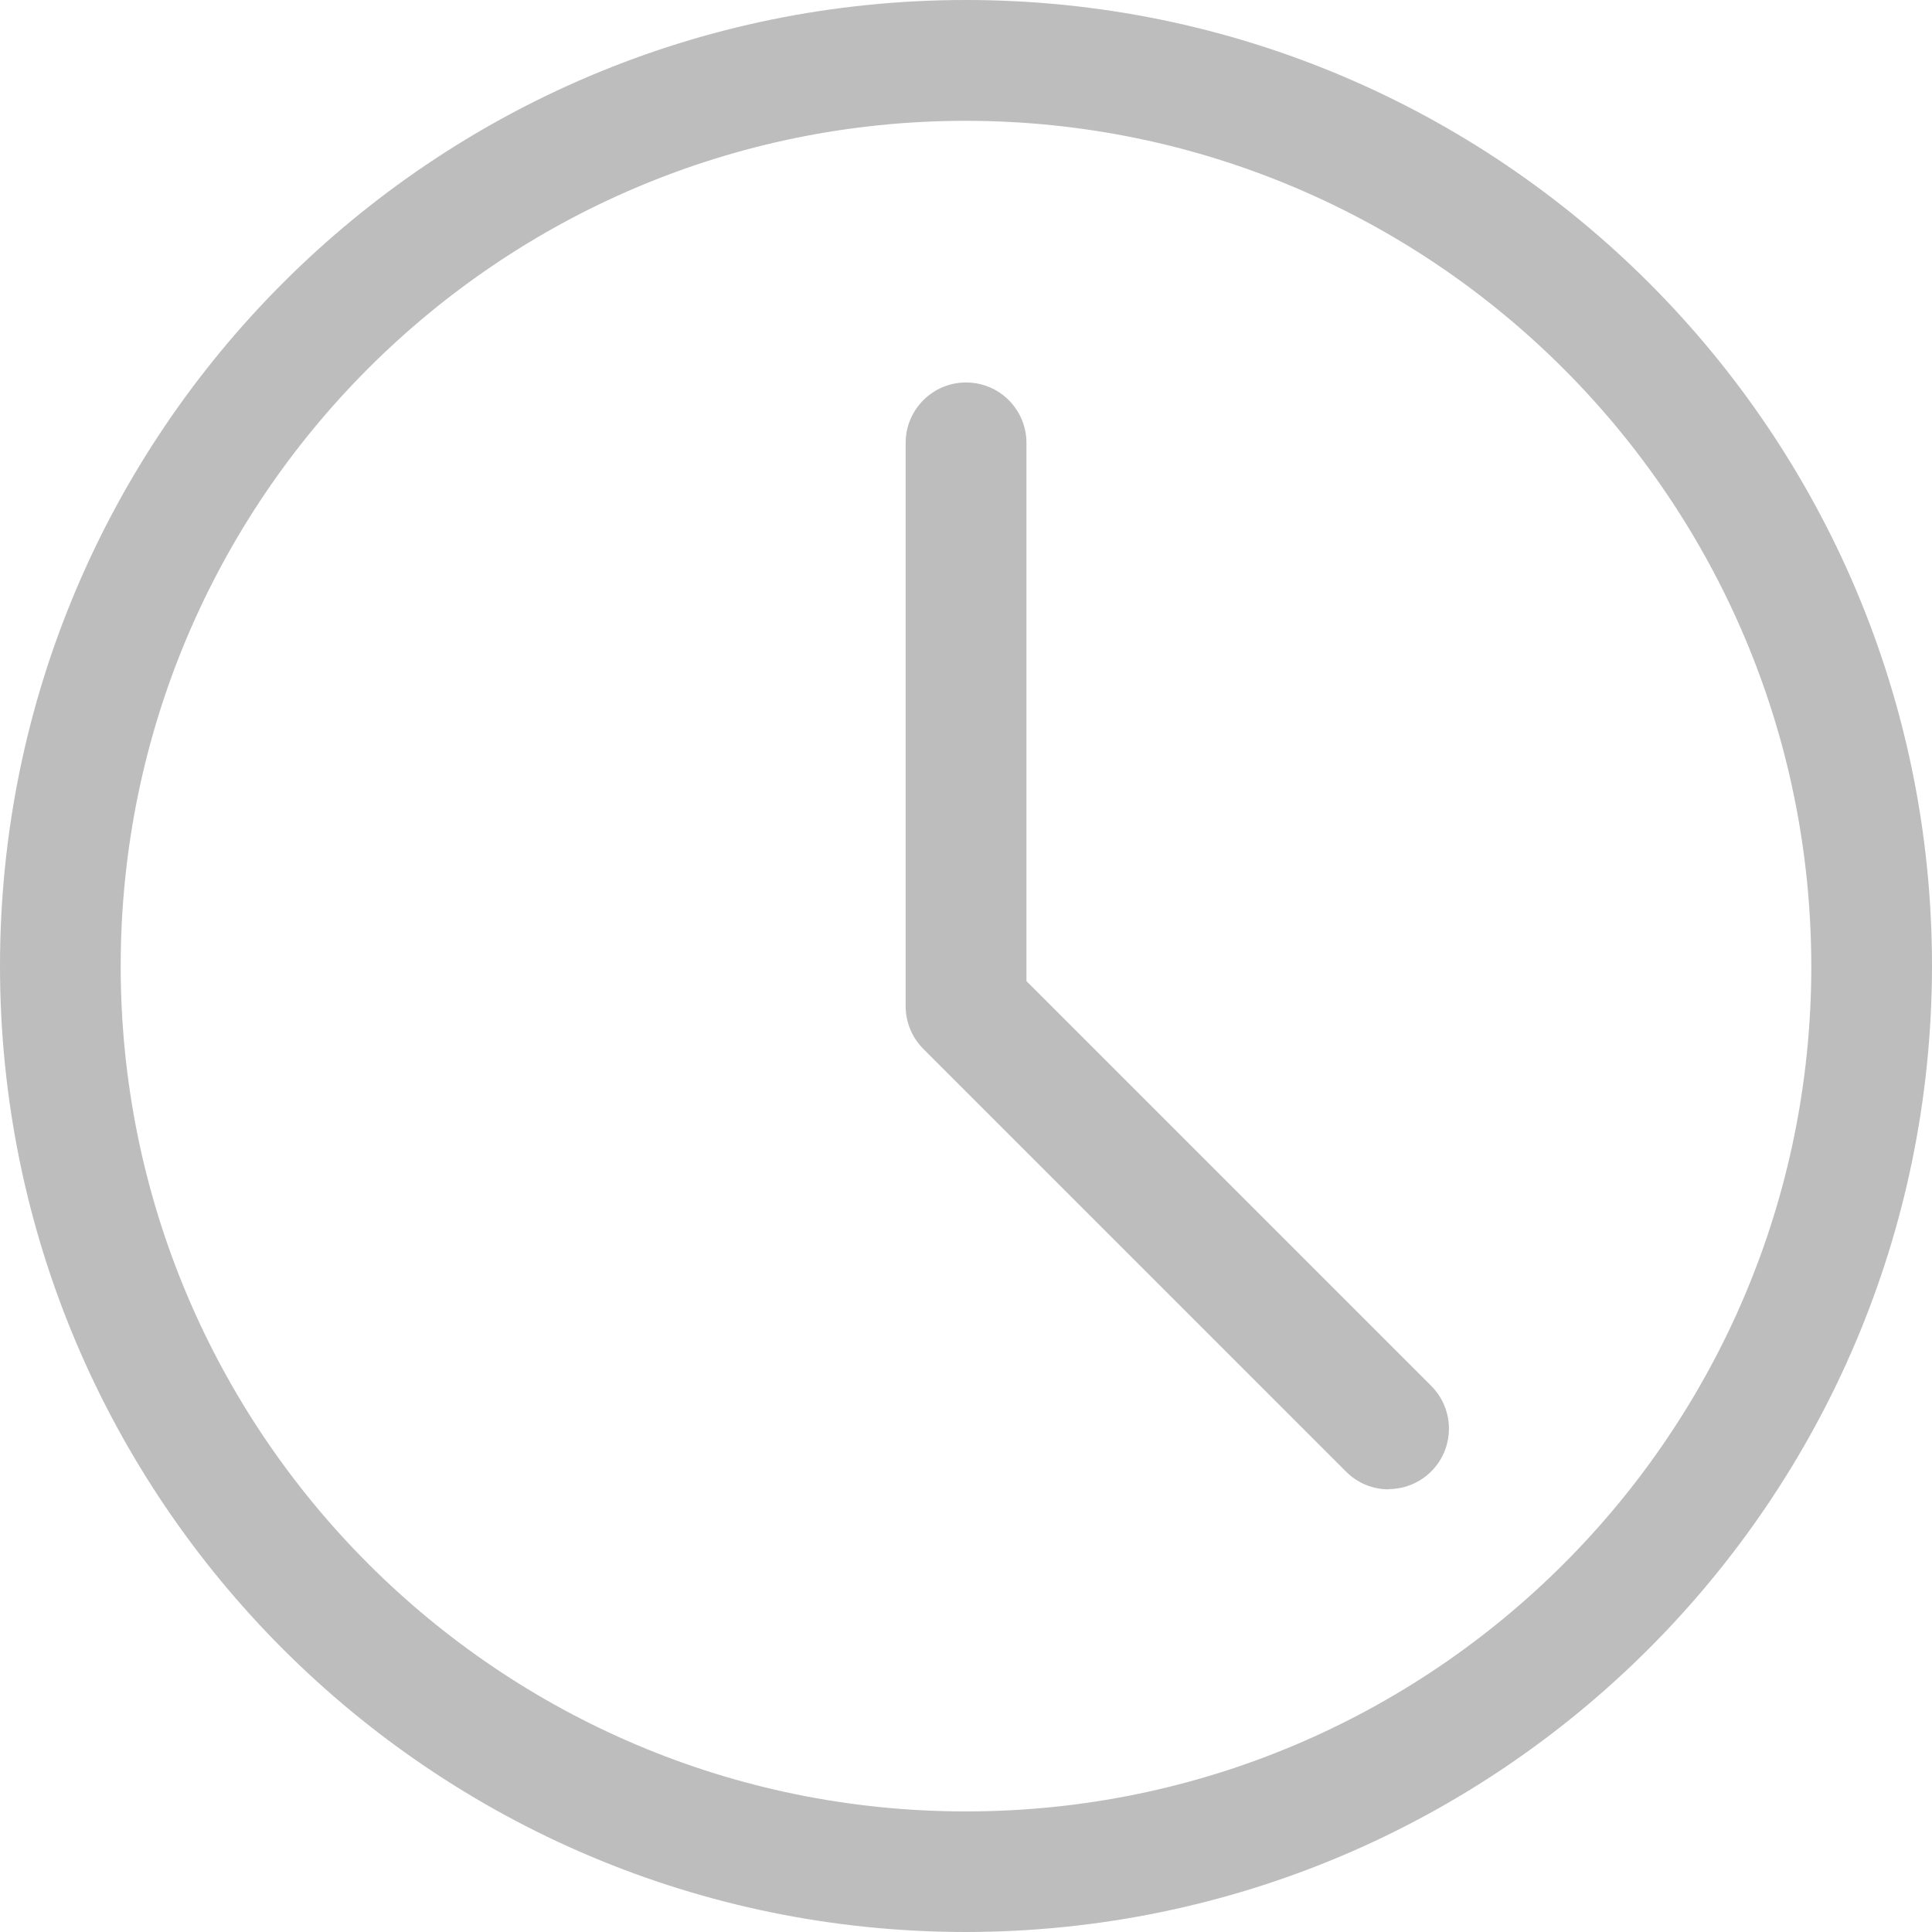
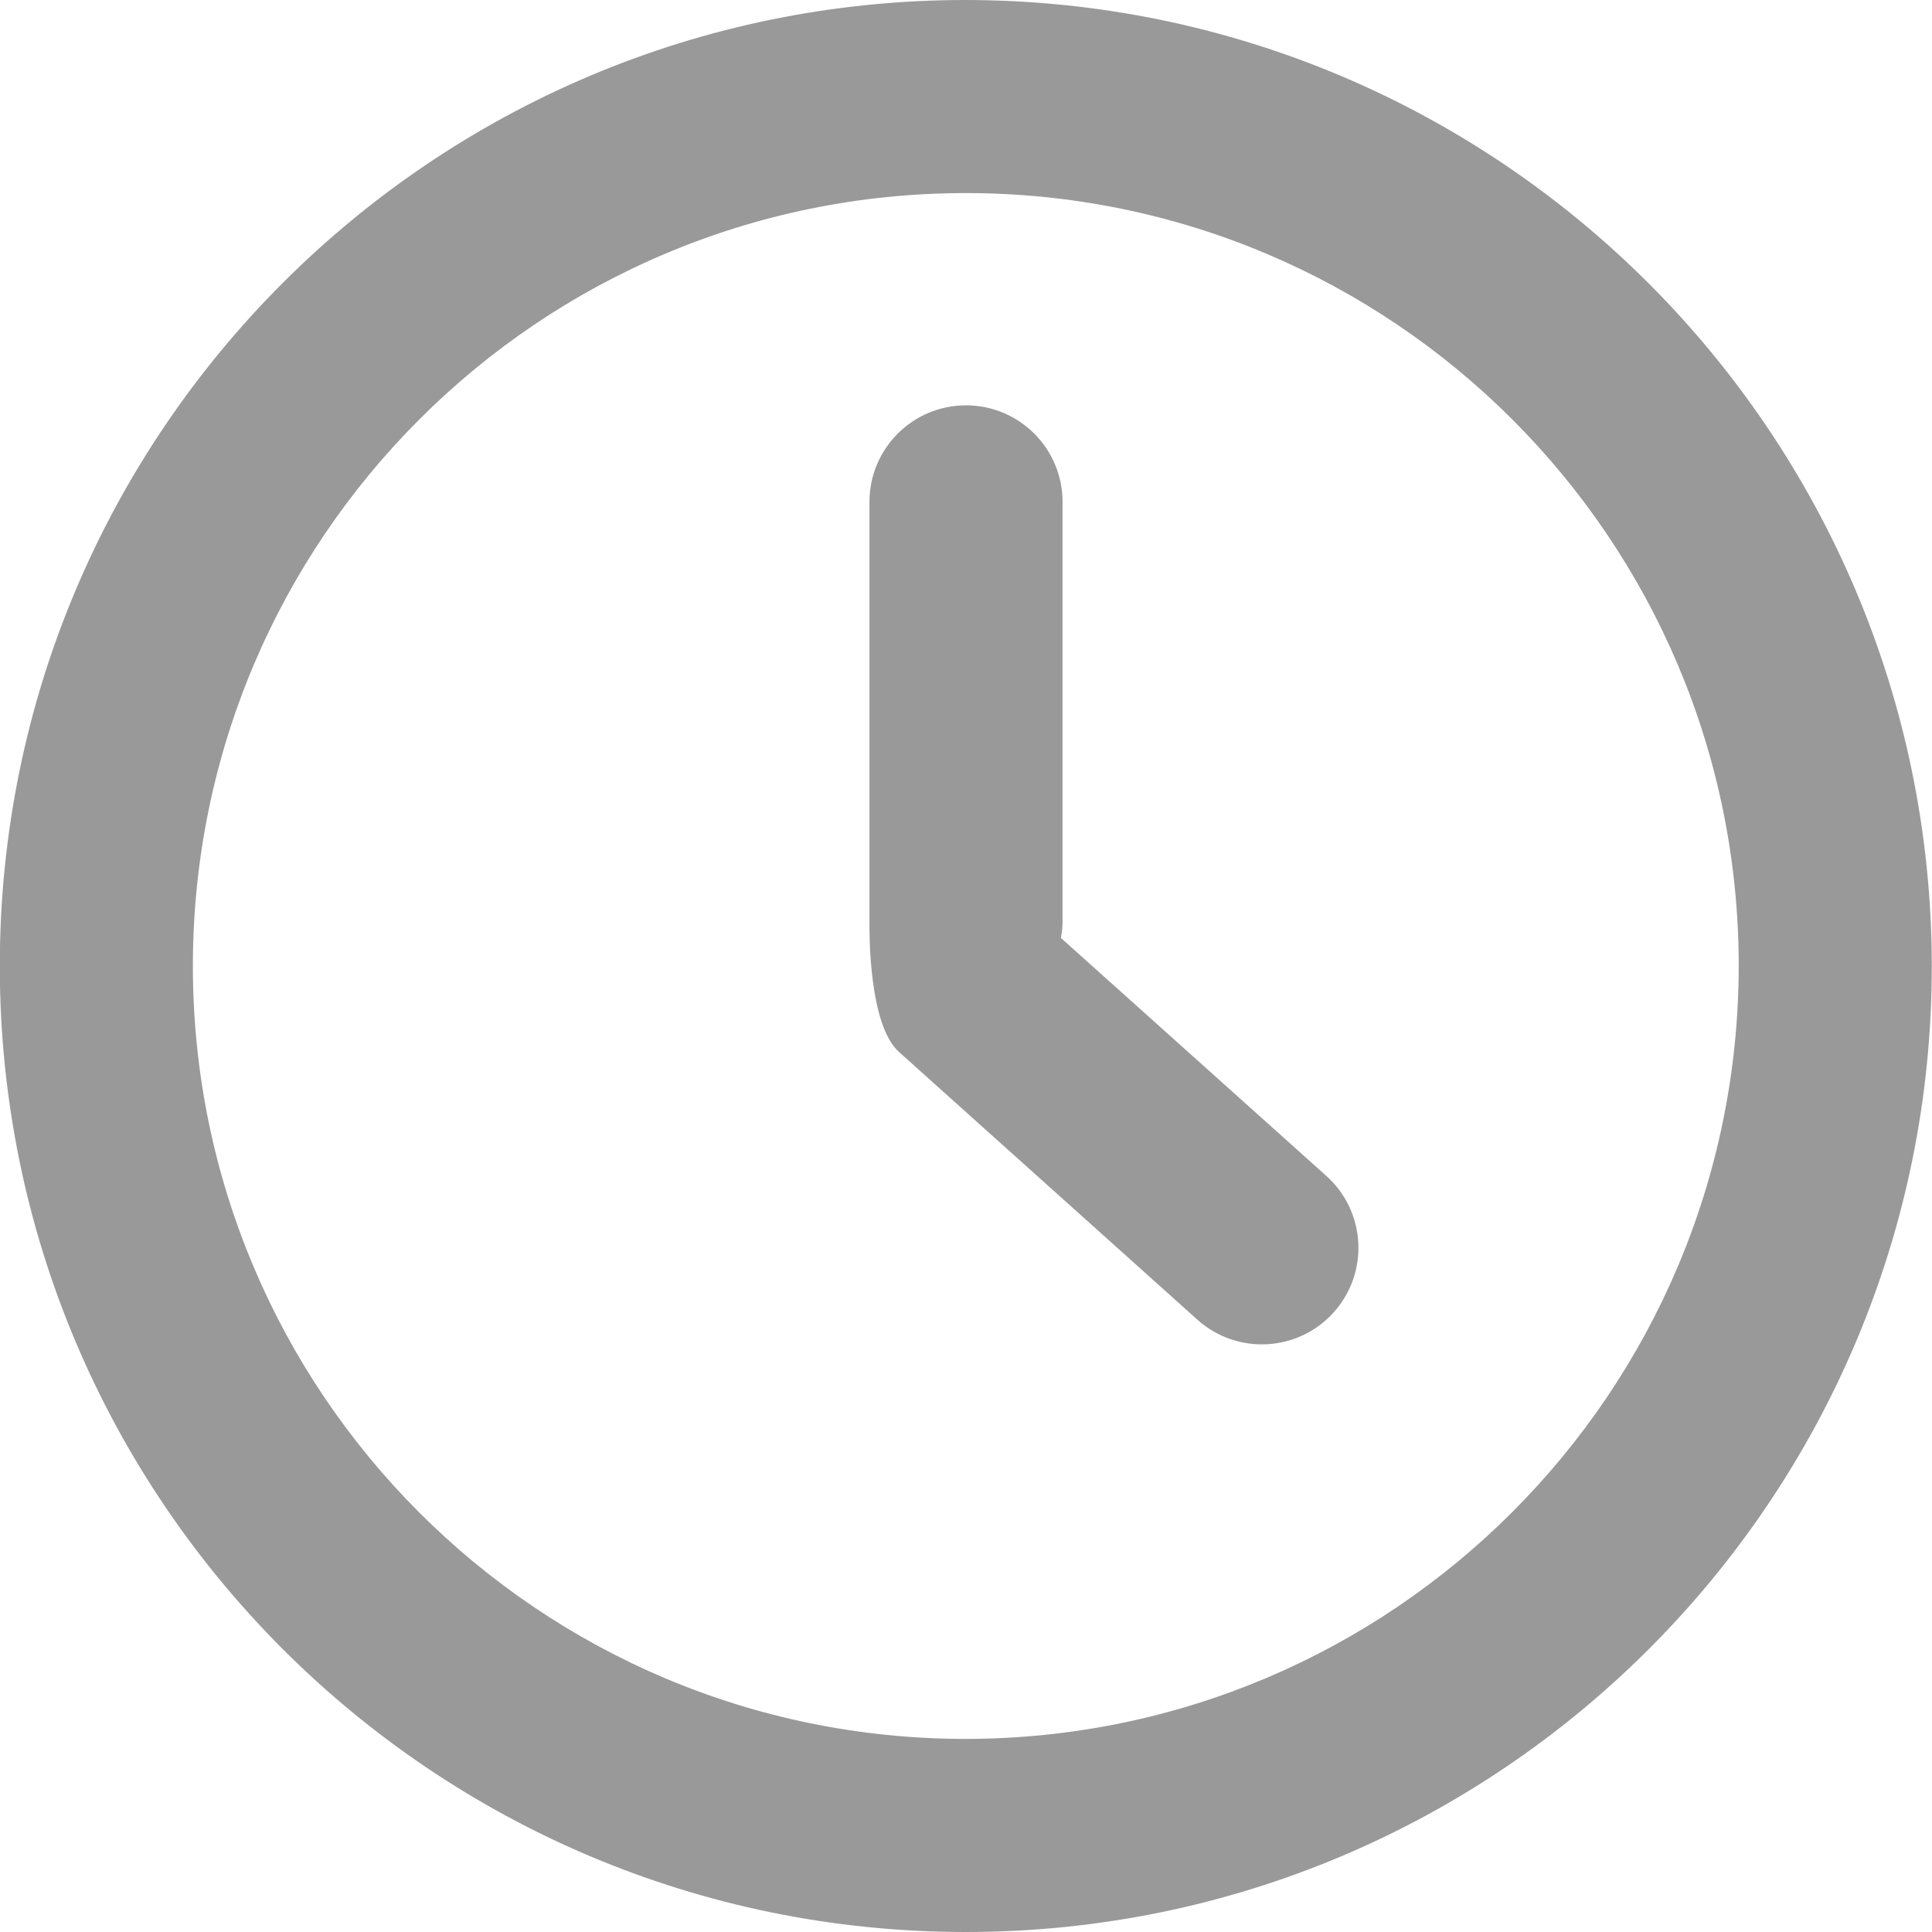
- <svg xmlns="http://www.w3.org/2000/svg" width="17" height="17" viewBox="0 0 17 17">
-   <g id="clock_4_" data-name="clock (4)" opacity="0.26">
-     <path id="Path_345" data-name="Path 345" d="M8.5,17A8.5,8.5,0,1,1,17,8.5,8.509,8.509,0,0,1,8.5,17Zm0-15.937A7.438,7.438,0,1,0,15.938,8.5,7.446,7.446,0,0,0,8.5,1.063Zm0,0" />
-     <path id="Path_346" data-name="Path 346" d="M244.25,111.072a.527.527,0,0,1-.375-.156l-3.719-3.719a.531.531,0,0,1-.156-.375v-4.958a.531.531,0,1,1,1.063,0V106.6l3.563,3.563a.532.532,0,0,1-.375.907Zm0,0" transform="translate(-232.031 -97.967)" />
+ <svg xmlns="http://www.w3.org/2000/svg" width="19.65" height="19.652" viewBox="0 0 19.65 19.652">
+   <g id="Group_3354" data-name="Group 3354" transform="translate(-1052.349 -521)">
+     <path id="Path_2706" data-name="Path 2706" d="M107.705,27.883a9.826,9.826,0,1,0,9.825,9.826A9.837,9.837,0,0,0,107.705,27.883Zm0,17.688a7.862,7.862,0,1,1,7.861-7.862A7.871,7.871,0,0,1,107.705,45.571Z" transform="translate(954.469 493.117)" fill="#999" />
+     <path id="Path_2707" data-name="Path 2707" d="M326.748,139.117a.973.973,0,0,0,.016-.153v-4.283a.982.982,0,1,0-1.964,0v4.284c0,.084-.01,1.034.3,1.311L328.136,143a.982.982,0,0,0,1.311-1.463Z" transform="translate(736.393 391.424)" fill="#999" />
  </g>
</svg>
